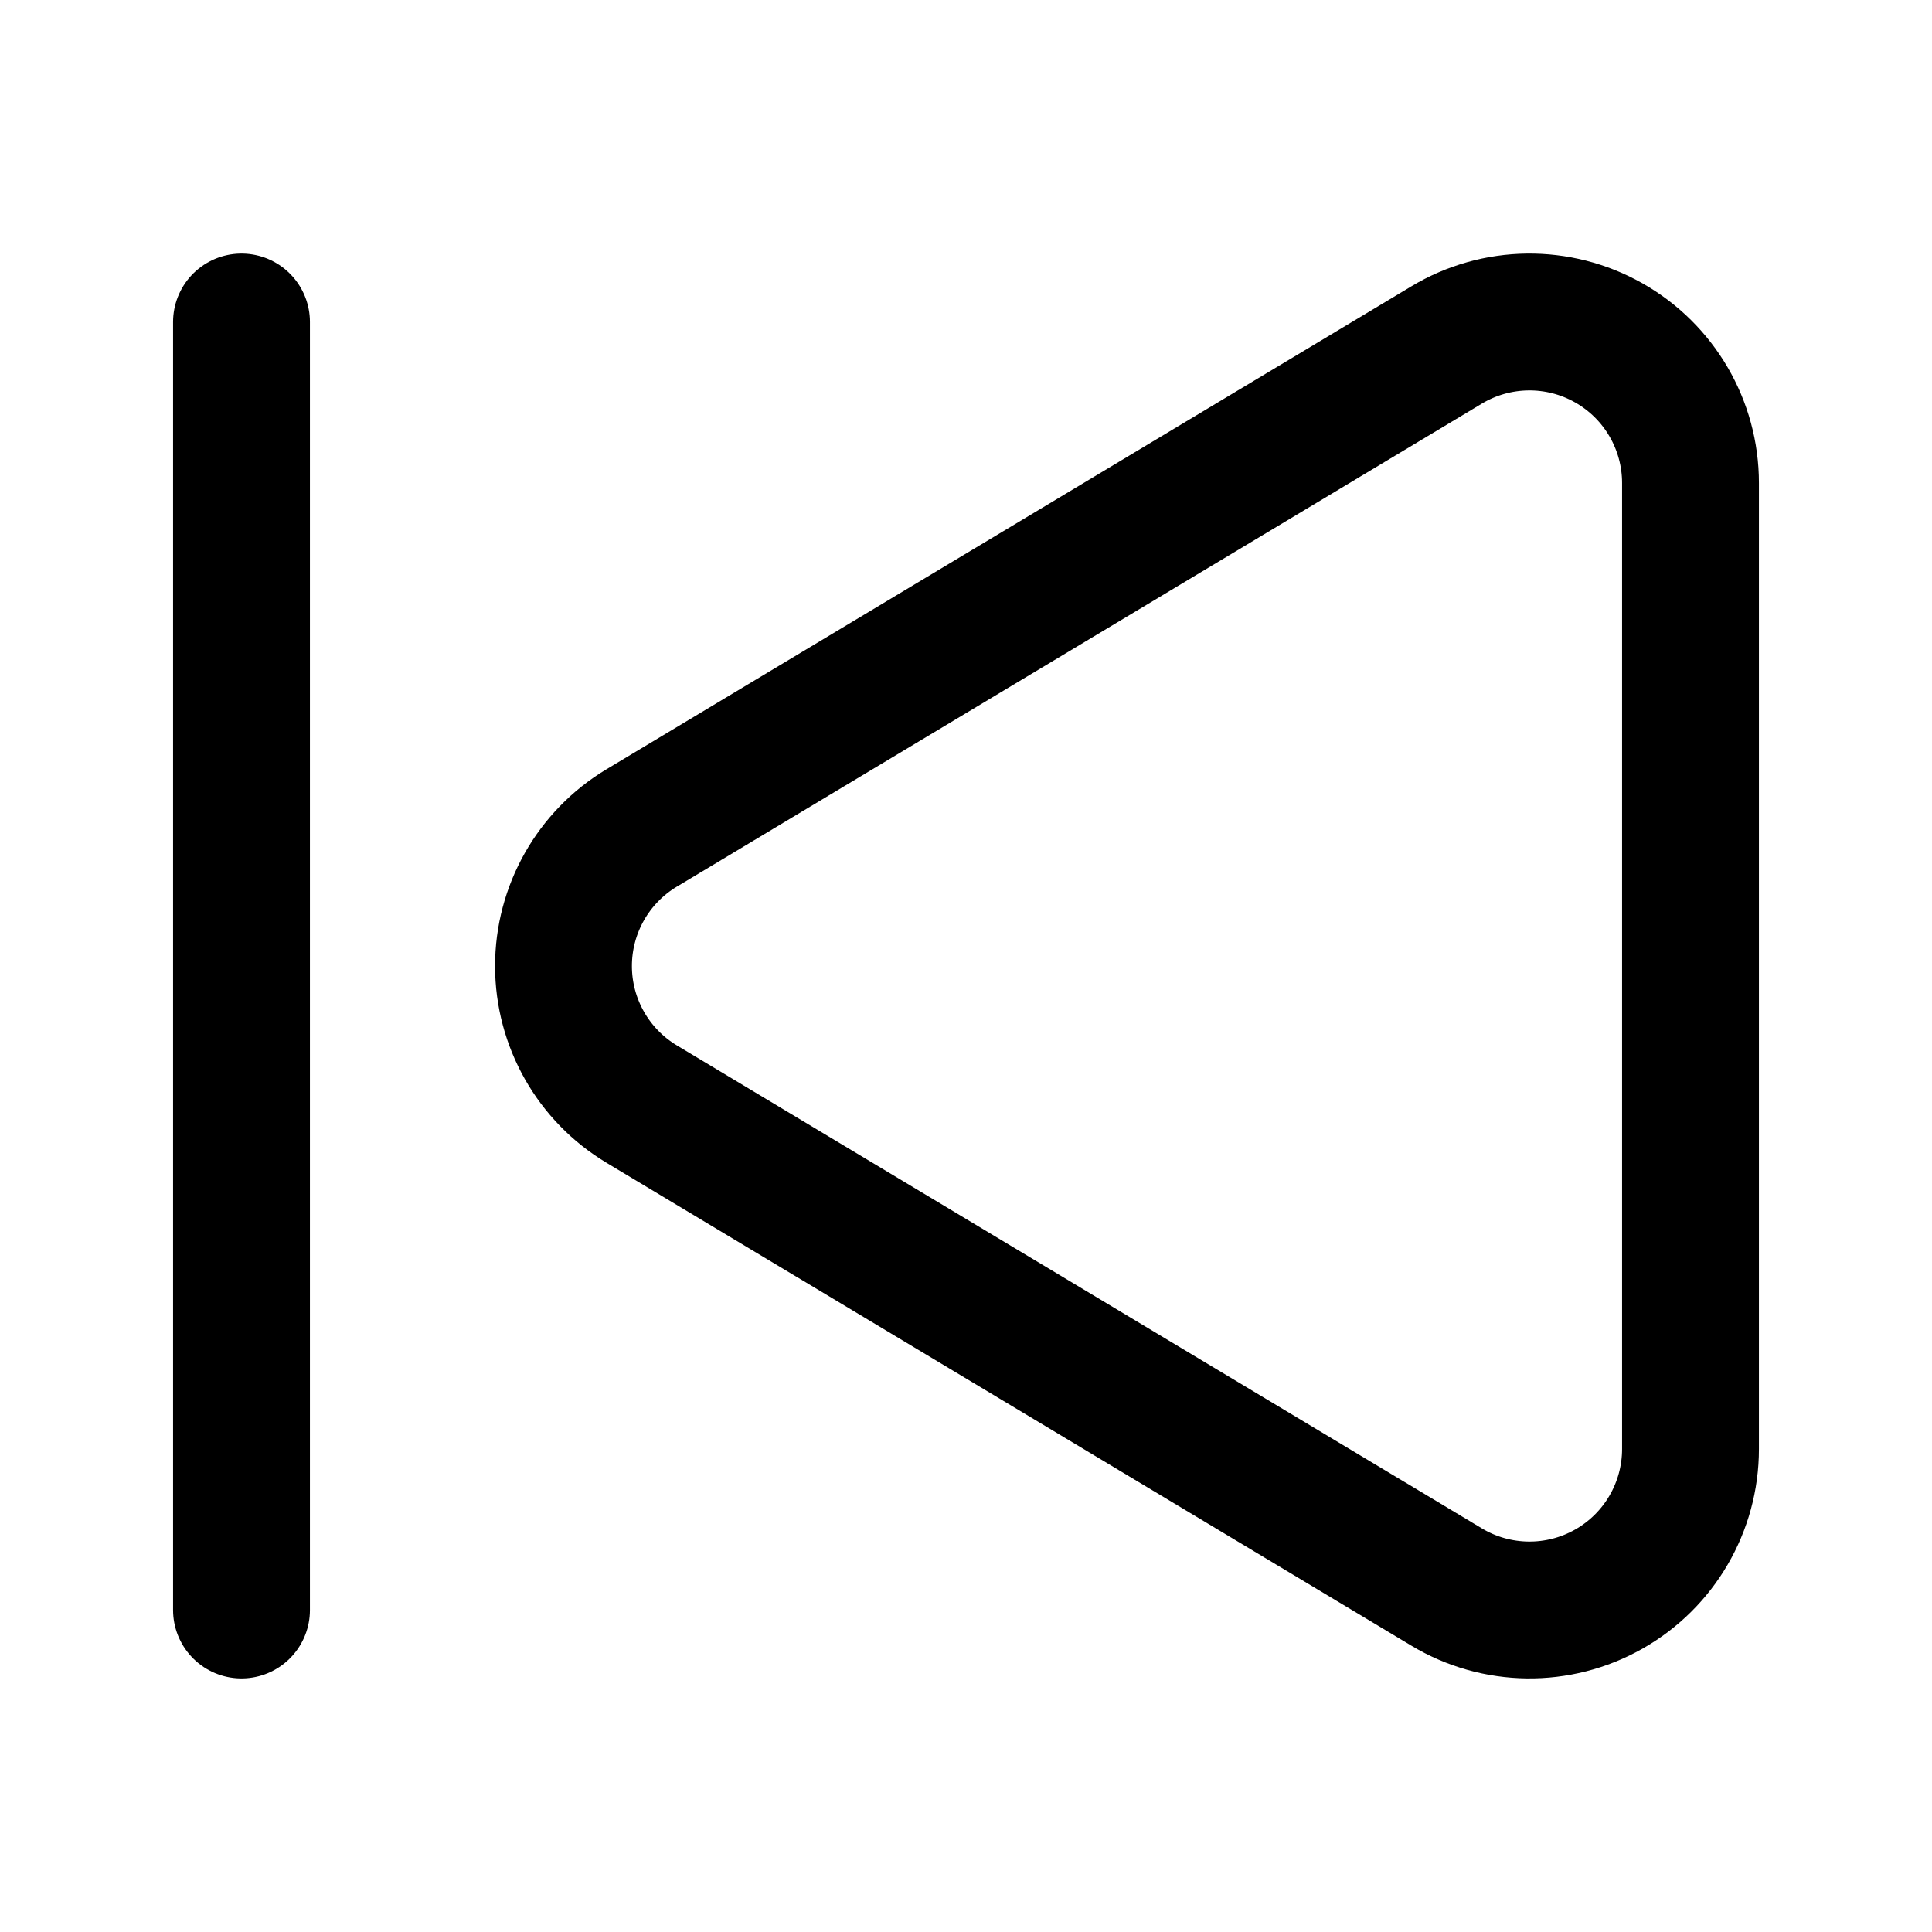
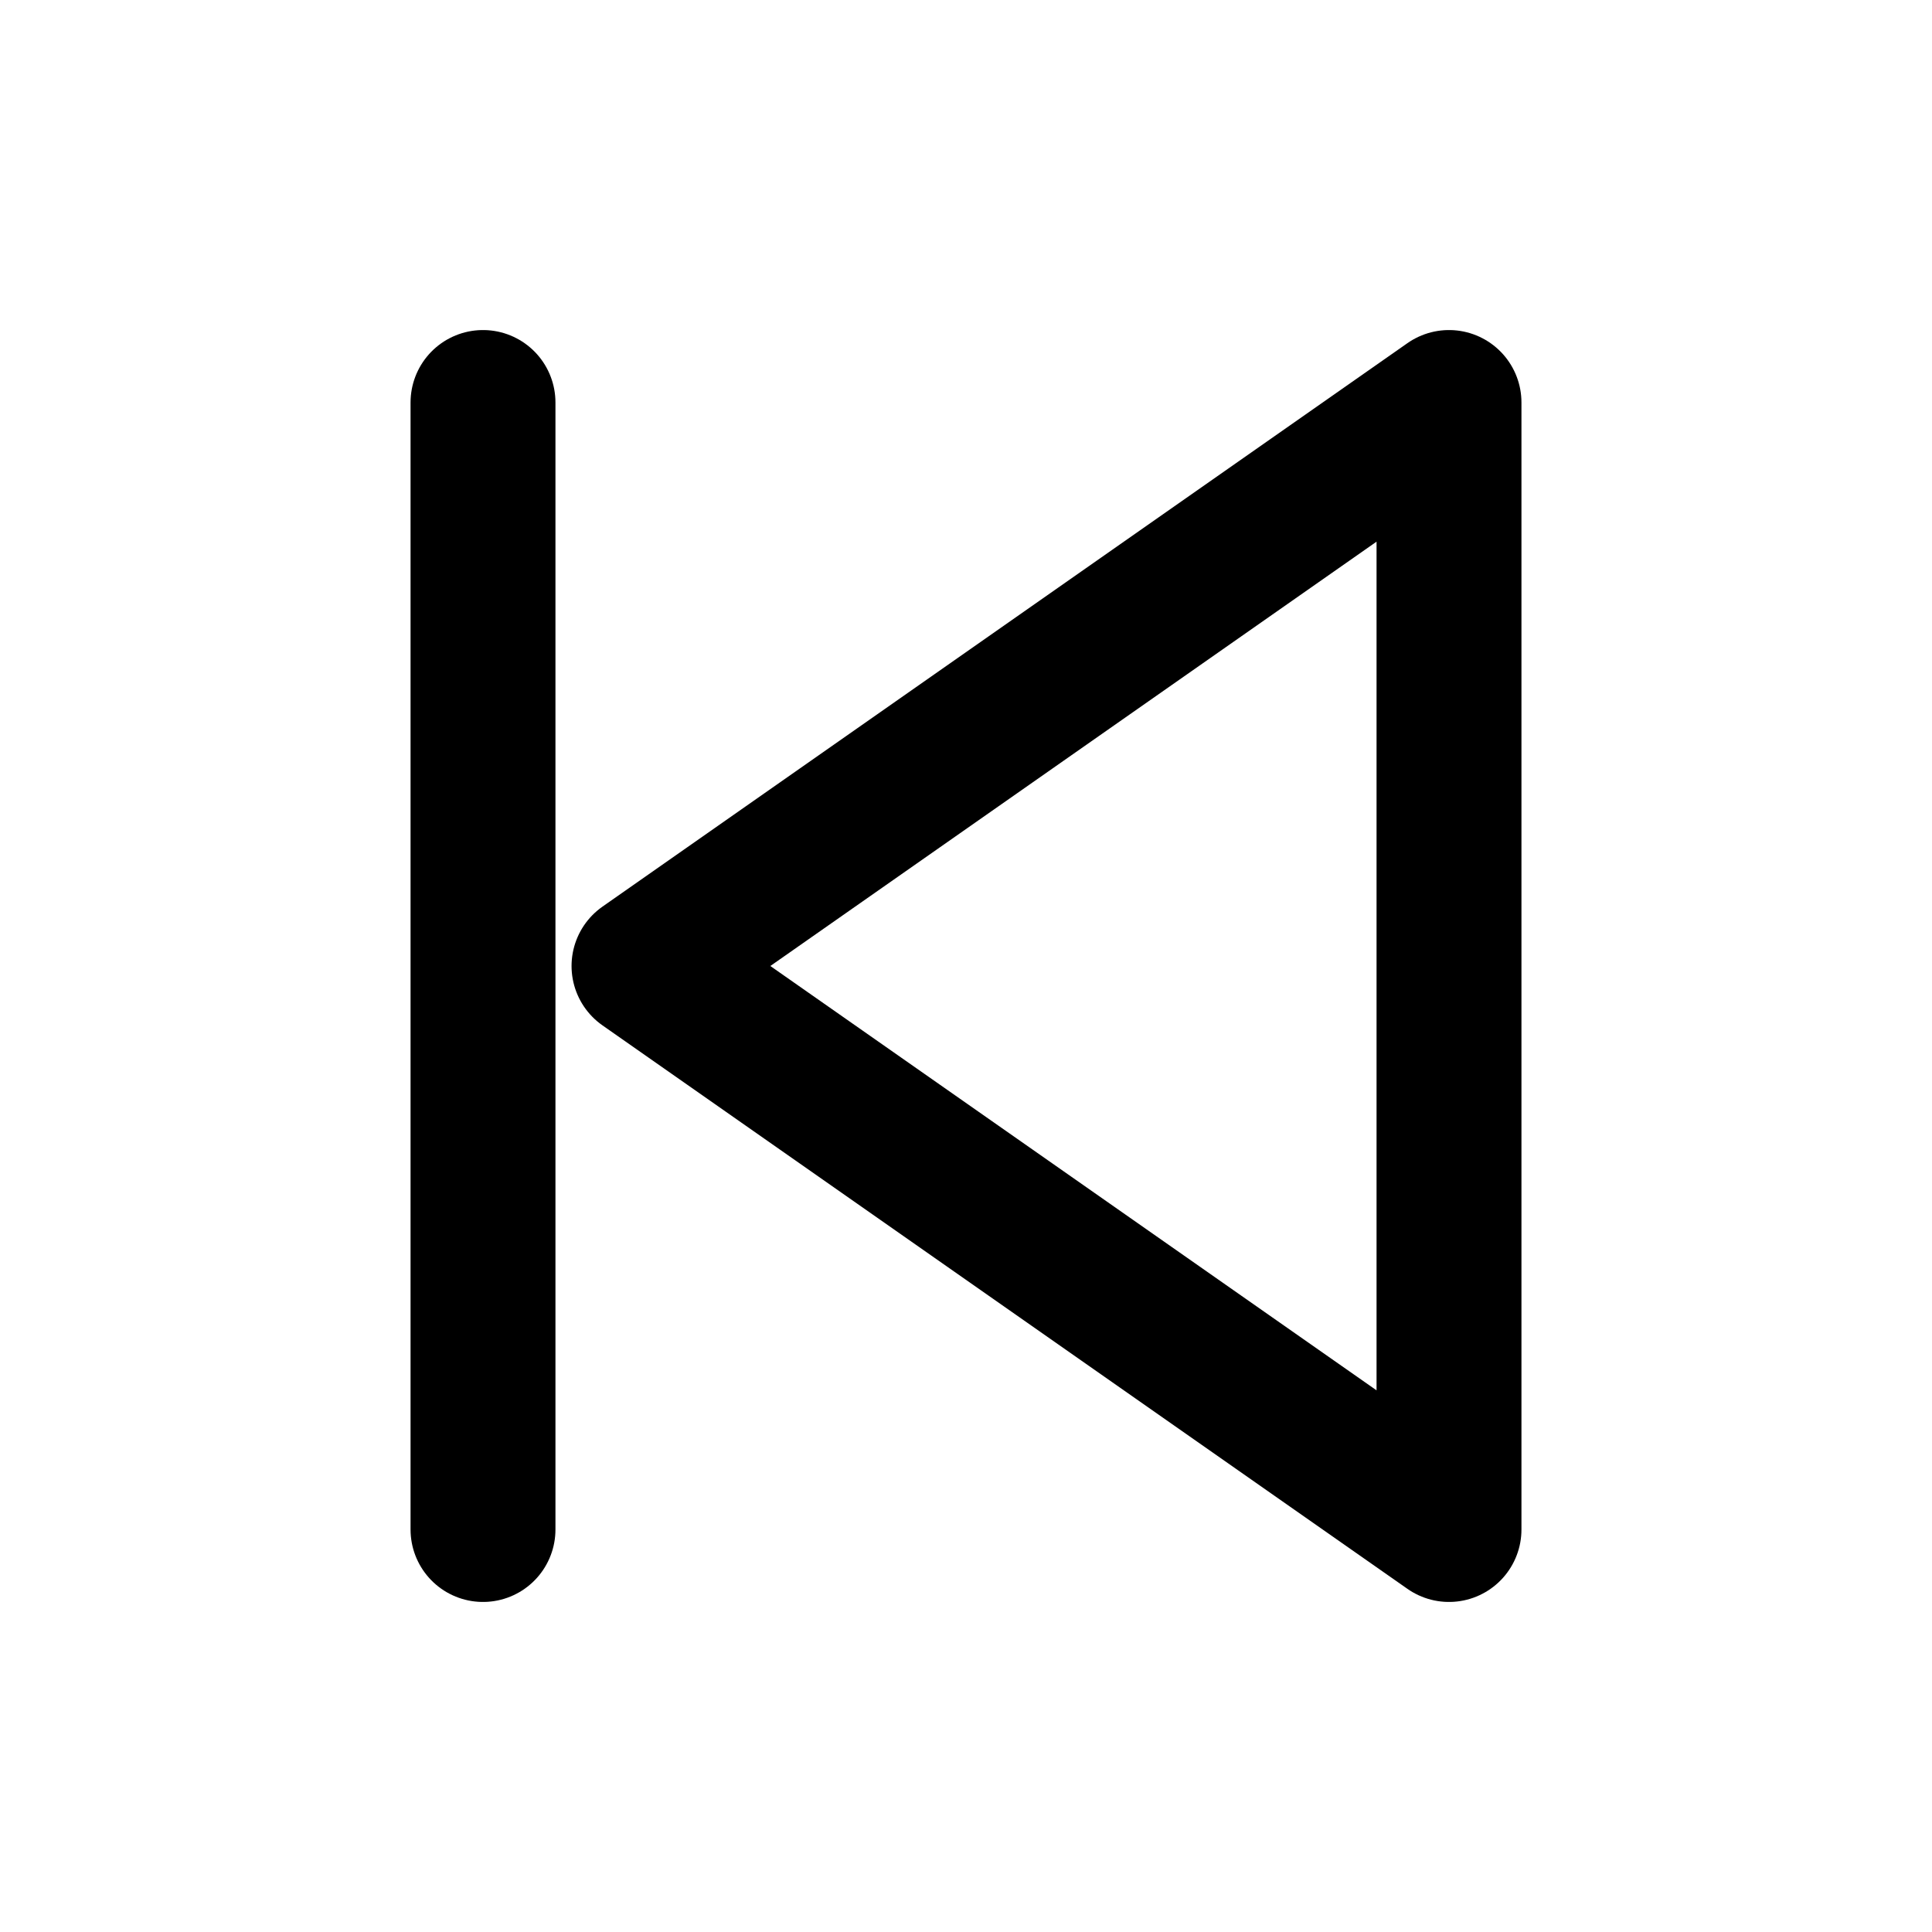
- <svg xmlns="http://www.w3.org/2000/svg" width="20" height="20" viewBox="0 0 24 24" fill="none" stroke="currentColor" stroke-width="1.7" stroke-linecap="round" stroke-linejoin="round" role="img" aria-label="Previous">
-   <path d="M17.971 4.285A2 2 0 0 1 21 6v12a2 2 0 0 1-3.029 1.715l-9.997-5.998a2 2 0 0 1-.003-3.432z" />
-   <path d="M3 20V4" />
+ <svg xmlns="http://www.w3.org/2000/svg" width="24" height="24" viewBox="0 0 24 24" fill="none" stroke="currentColor" stroke-width="1.8" stroke-linecap="round" stroke-linejoin="round" role="img" aria-label="Previous">
+   <path d="M6 5v14m12-14L8 12l10 7Z" />
</svg>
